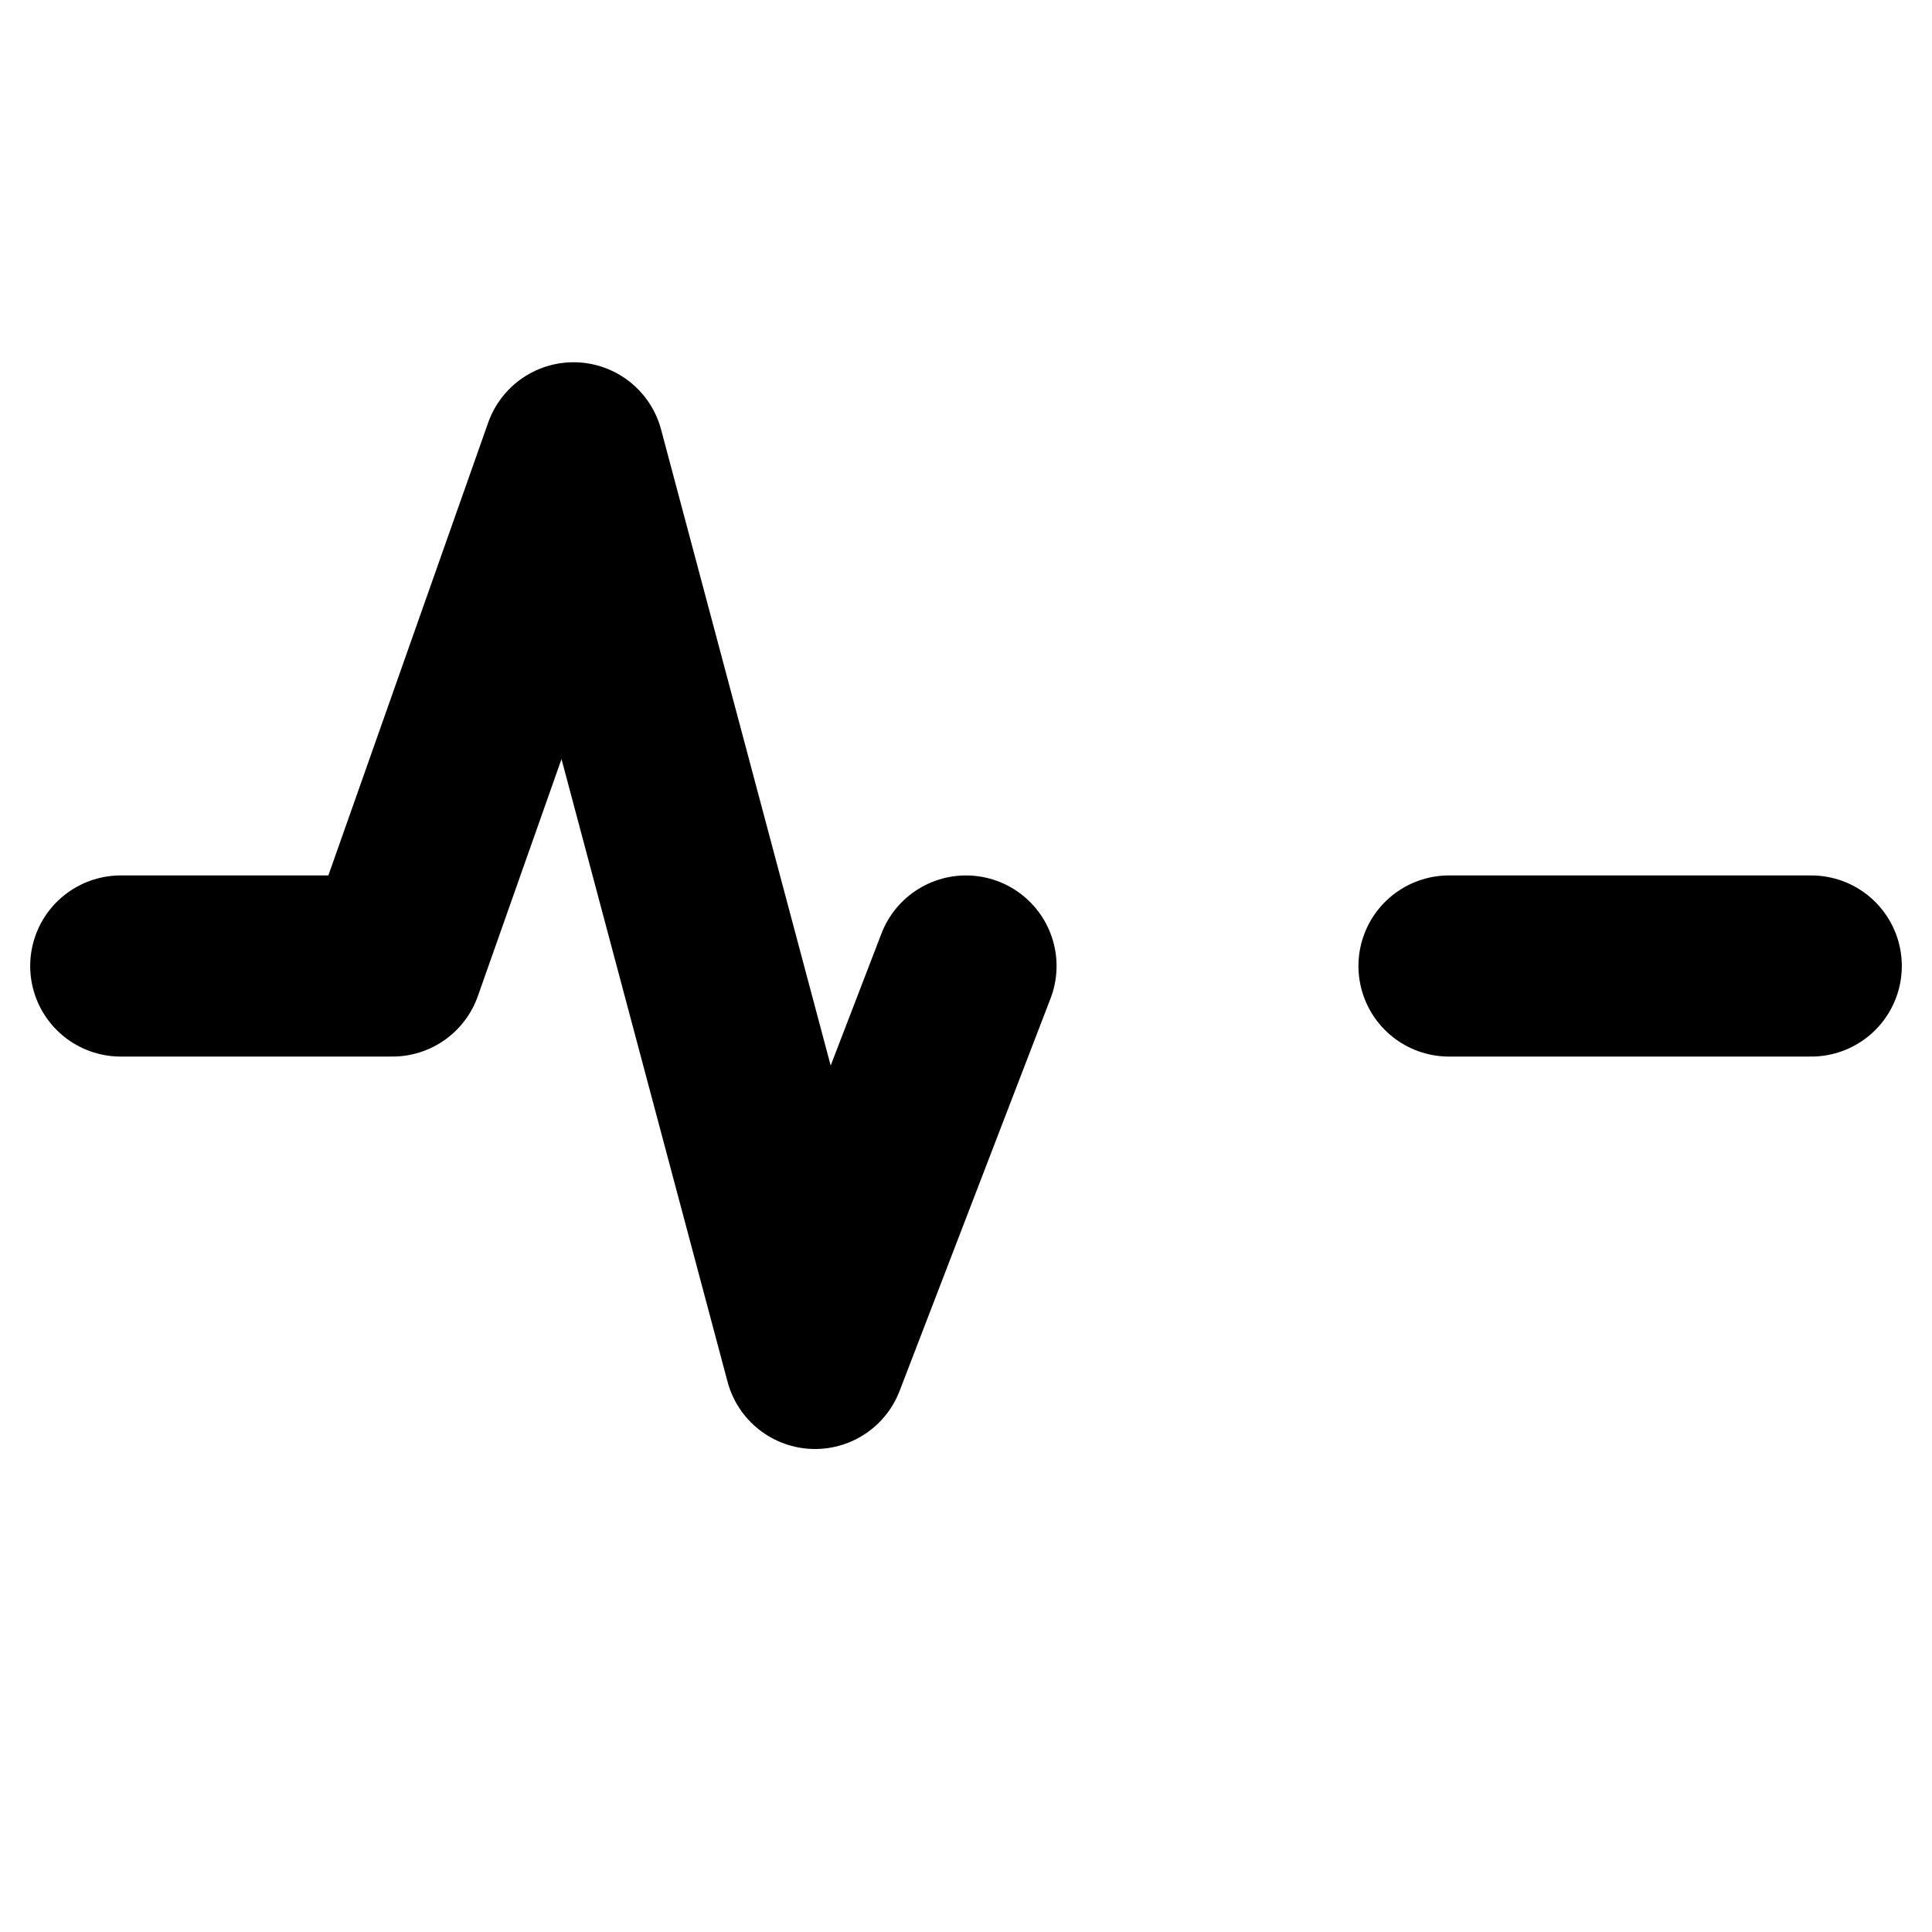
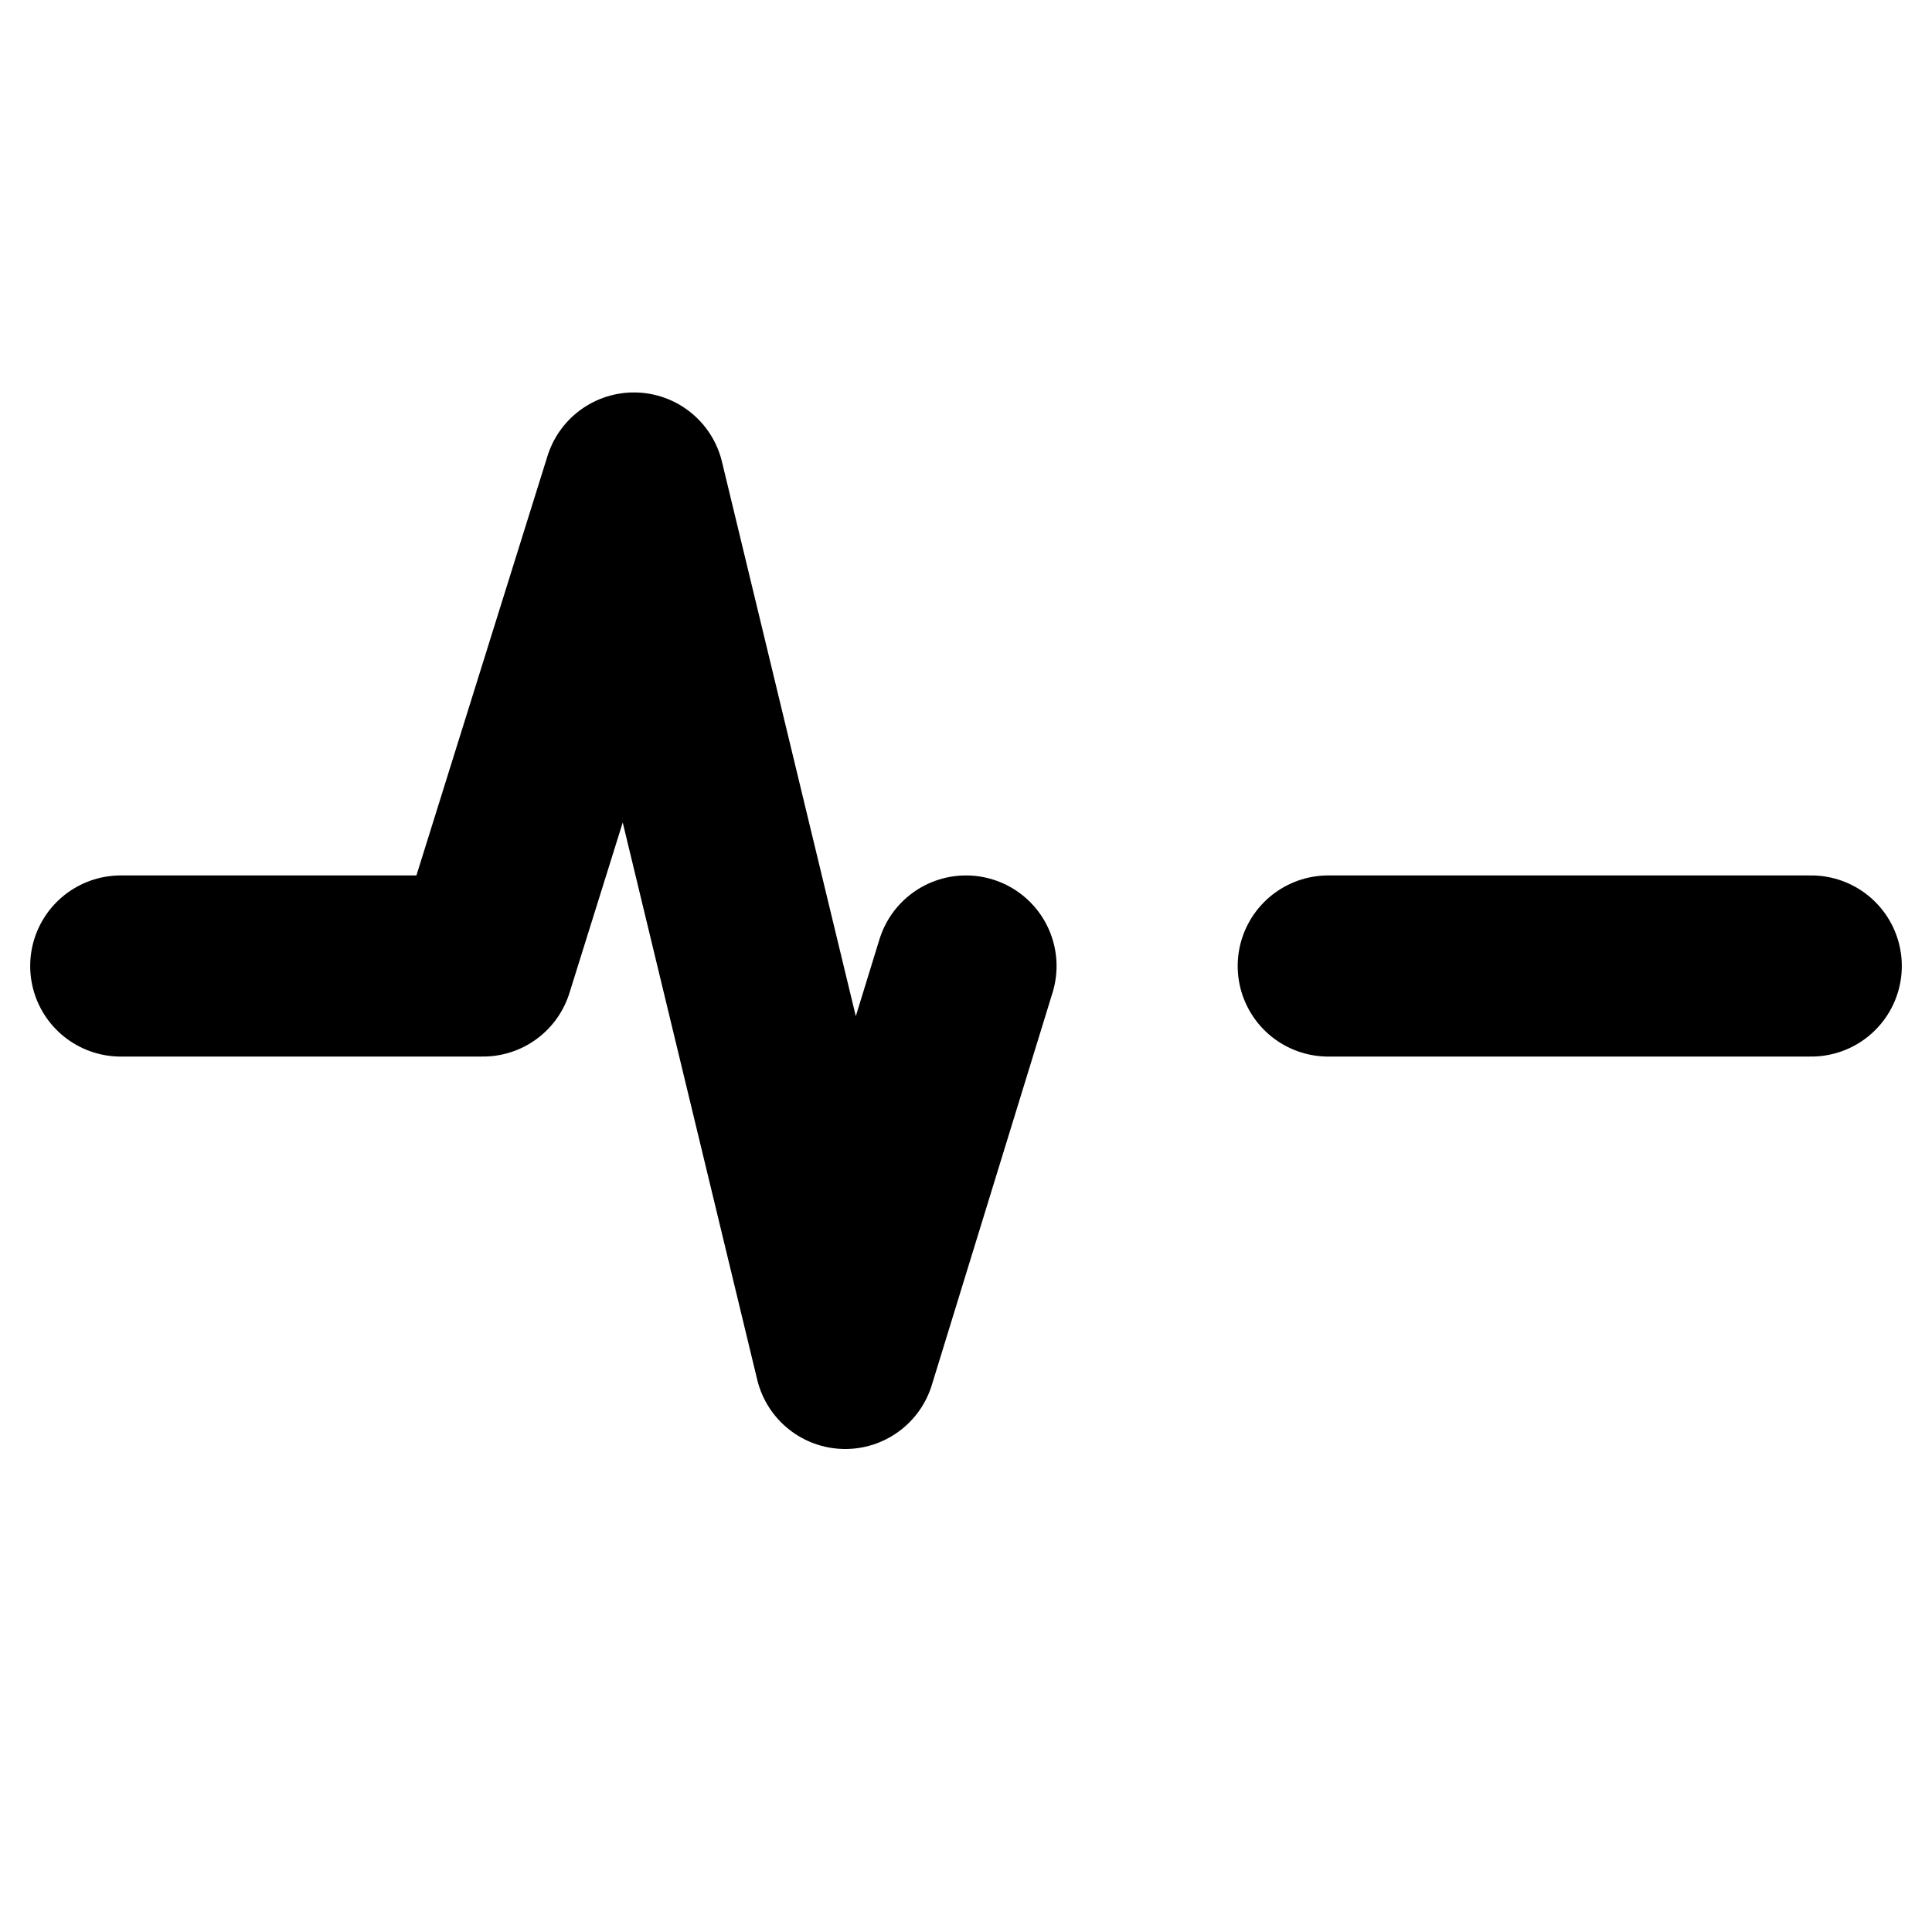
<svg xmlns="http://www.w3.org/2000/svg" viewBox="0 0 64 64" width="64" height="64" fill="none" stroke="currentColor" stroke-width="6" stroke-linecap="round" stroke-linejoin="round">
-   <path d="M4 32h9l6-17 8 30 5-13" />
-   <path d="M48 32h12" />
+   <path d="M4 32h12l5-16 7 29 4-13" />
+   <path d="M44 32h16" />
</svg>
